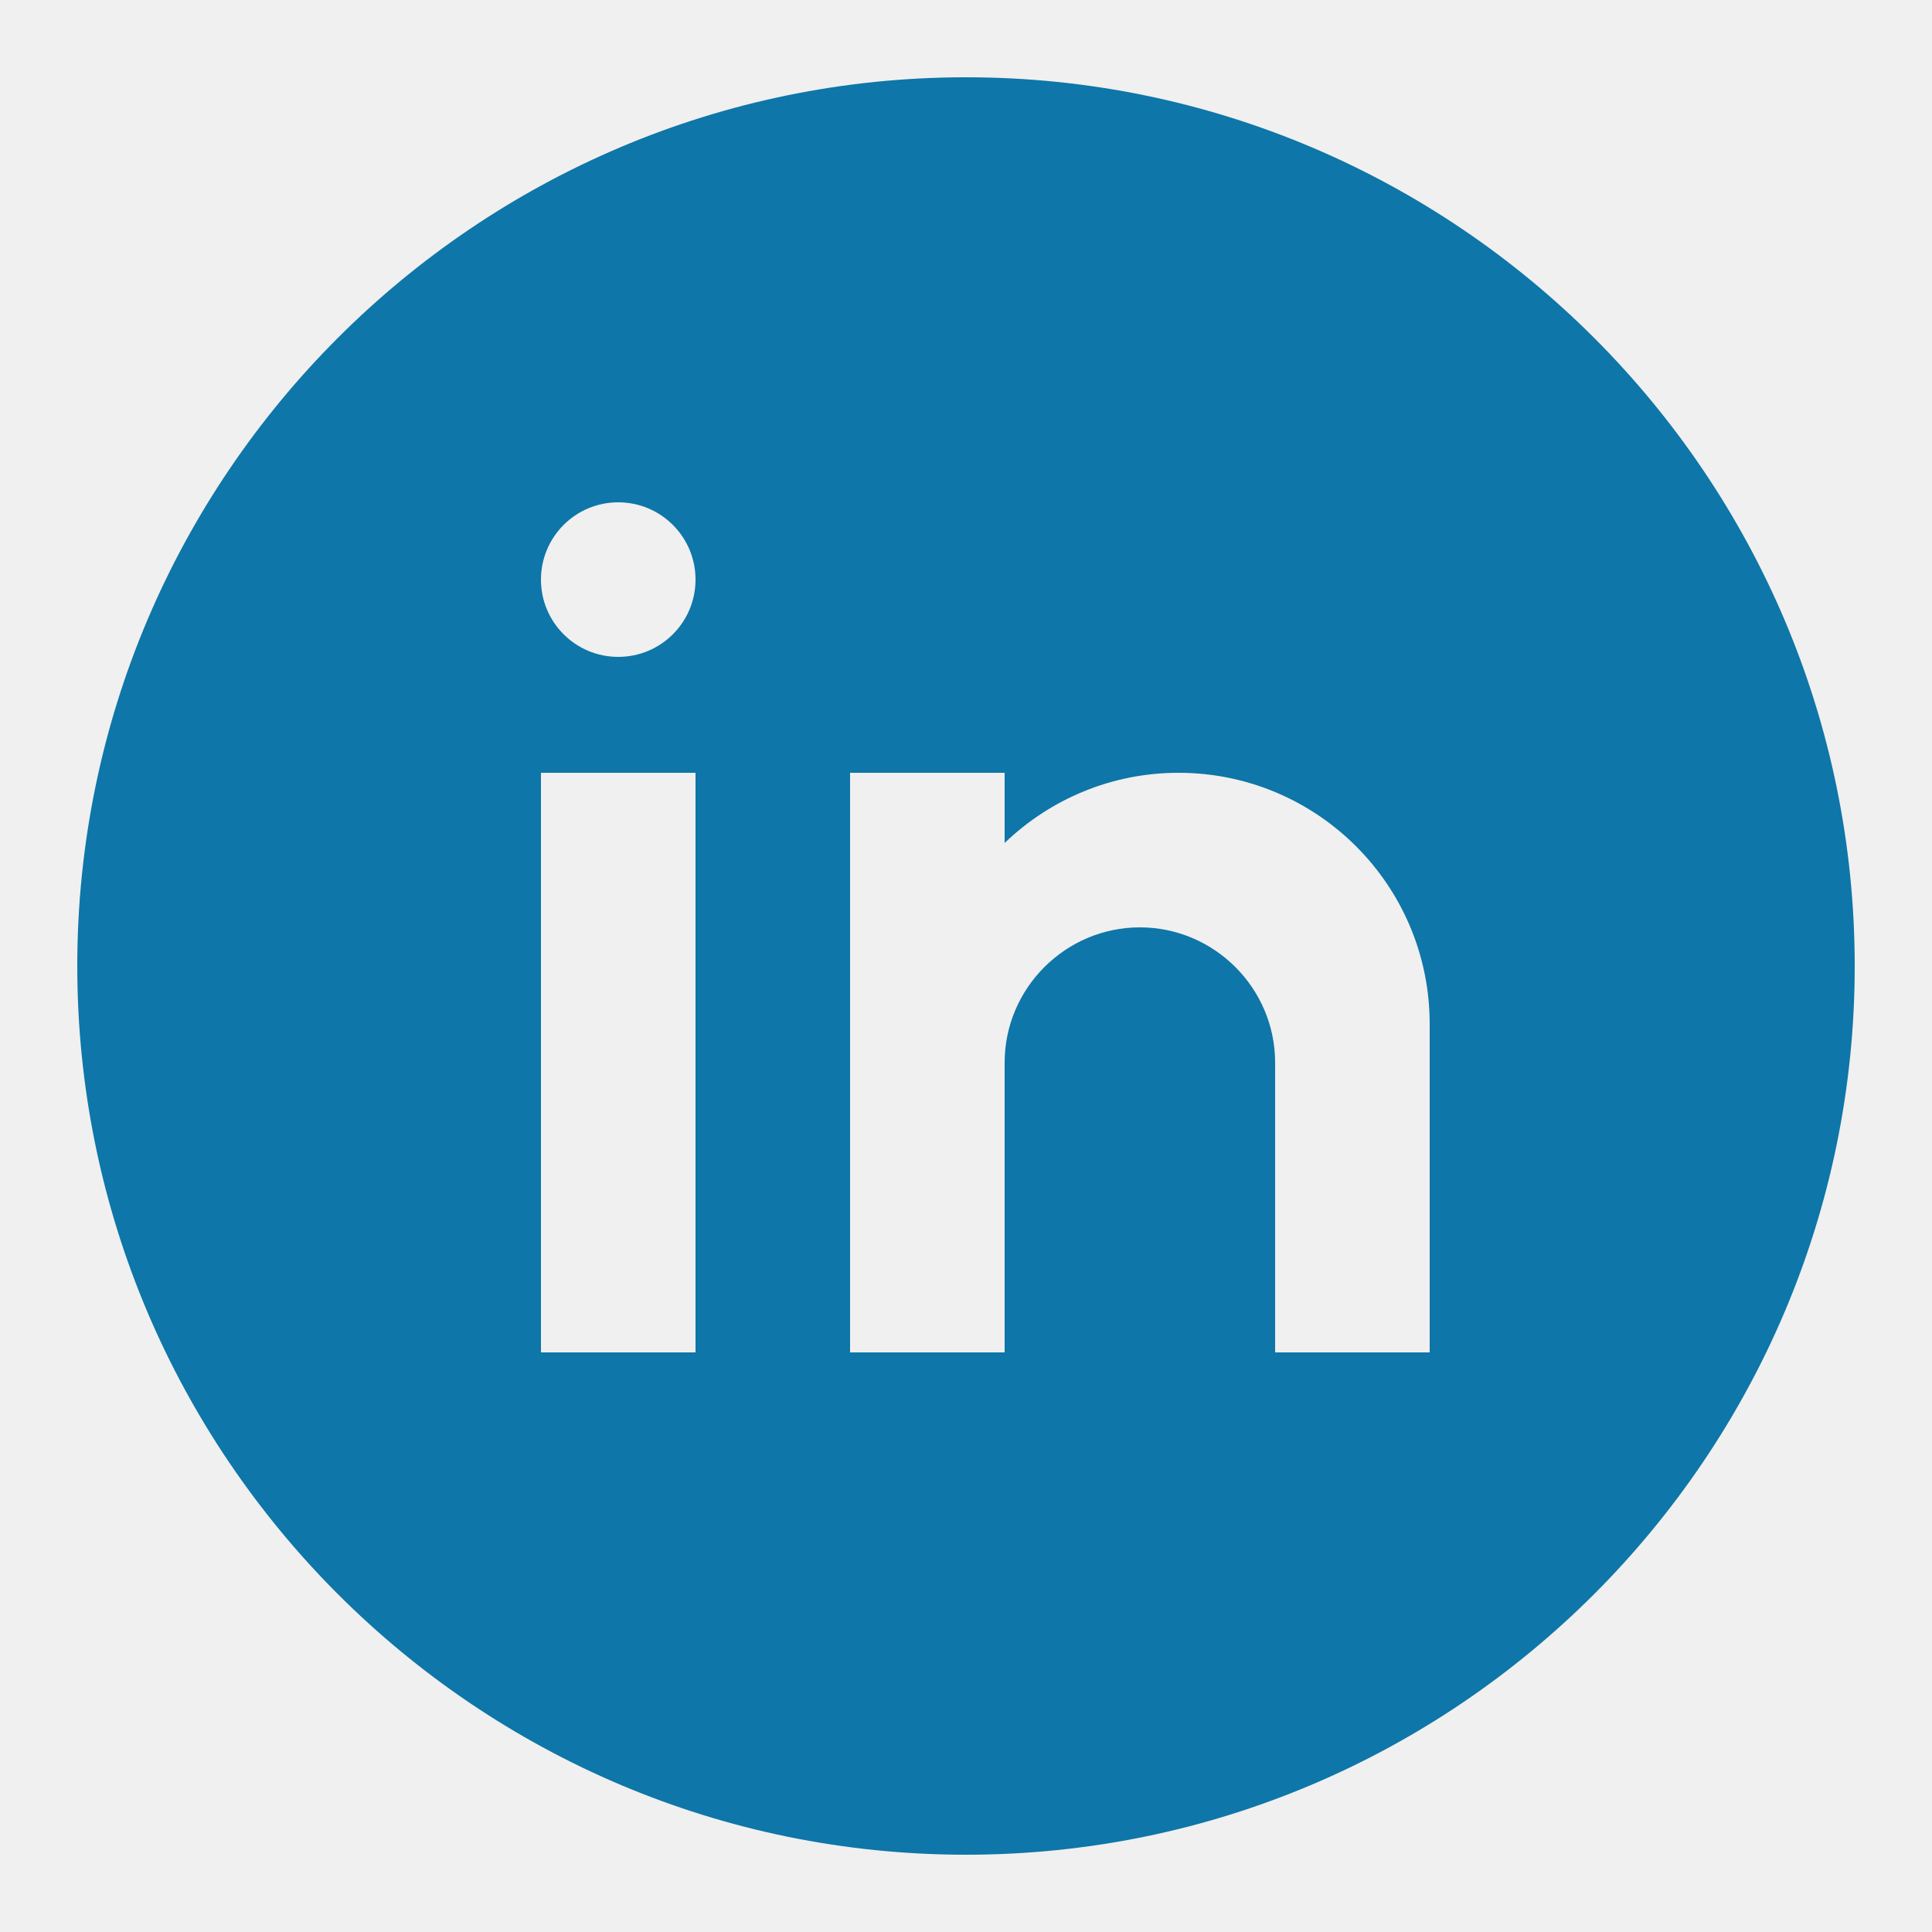
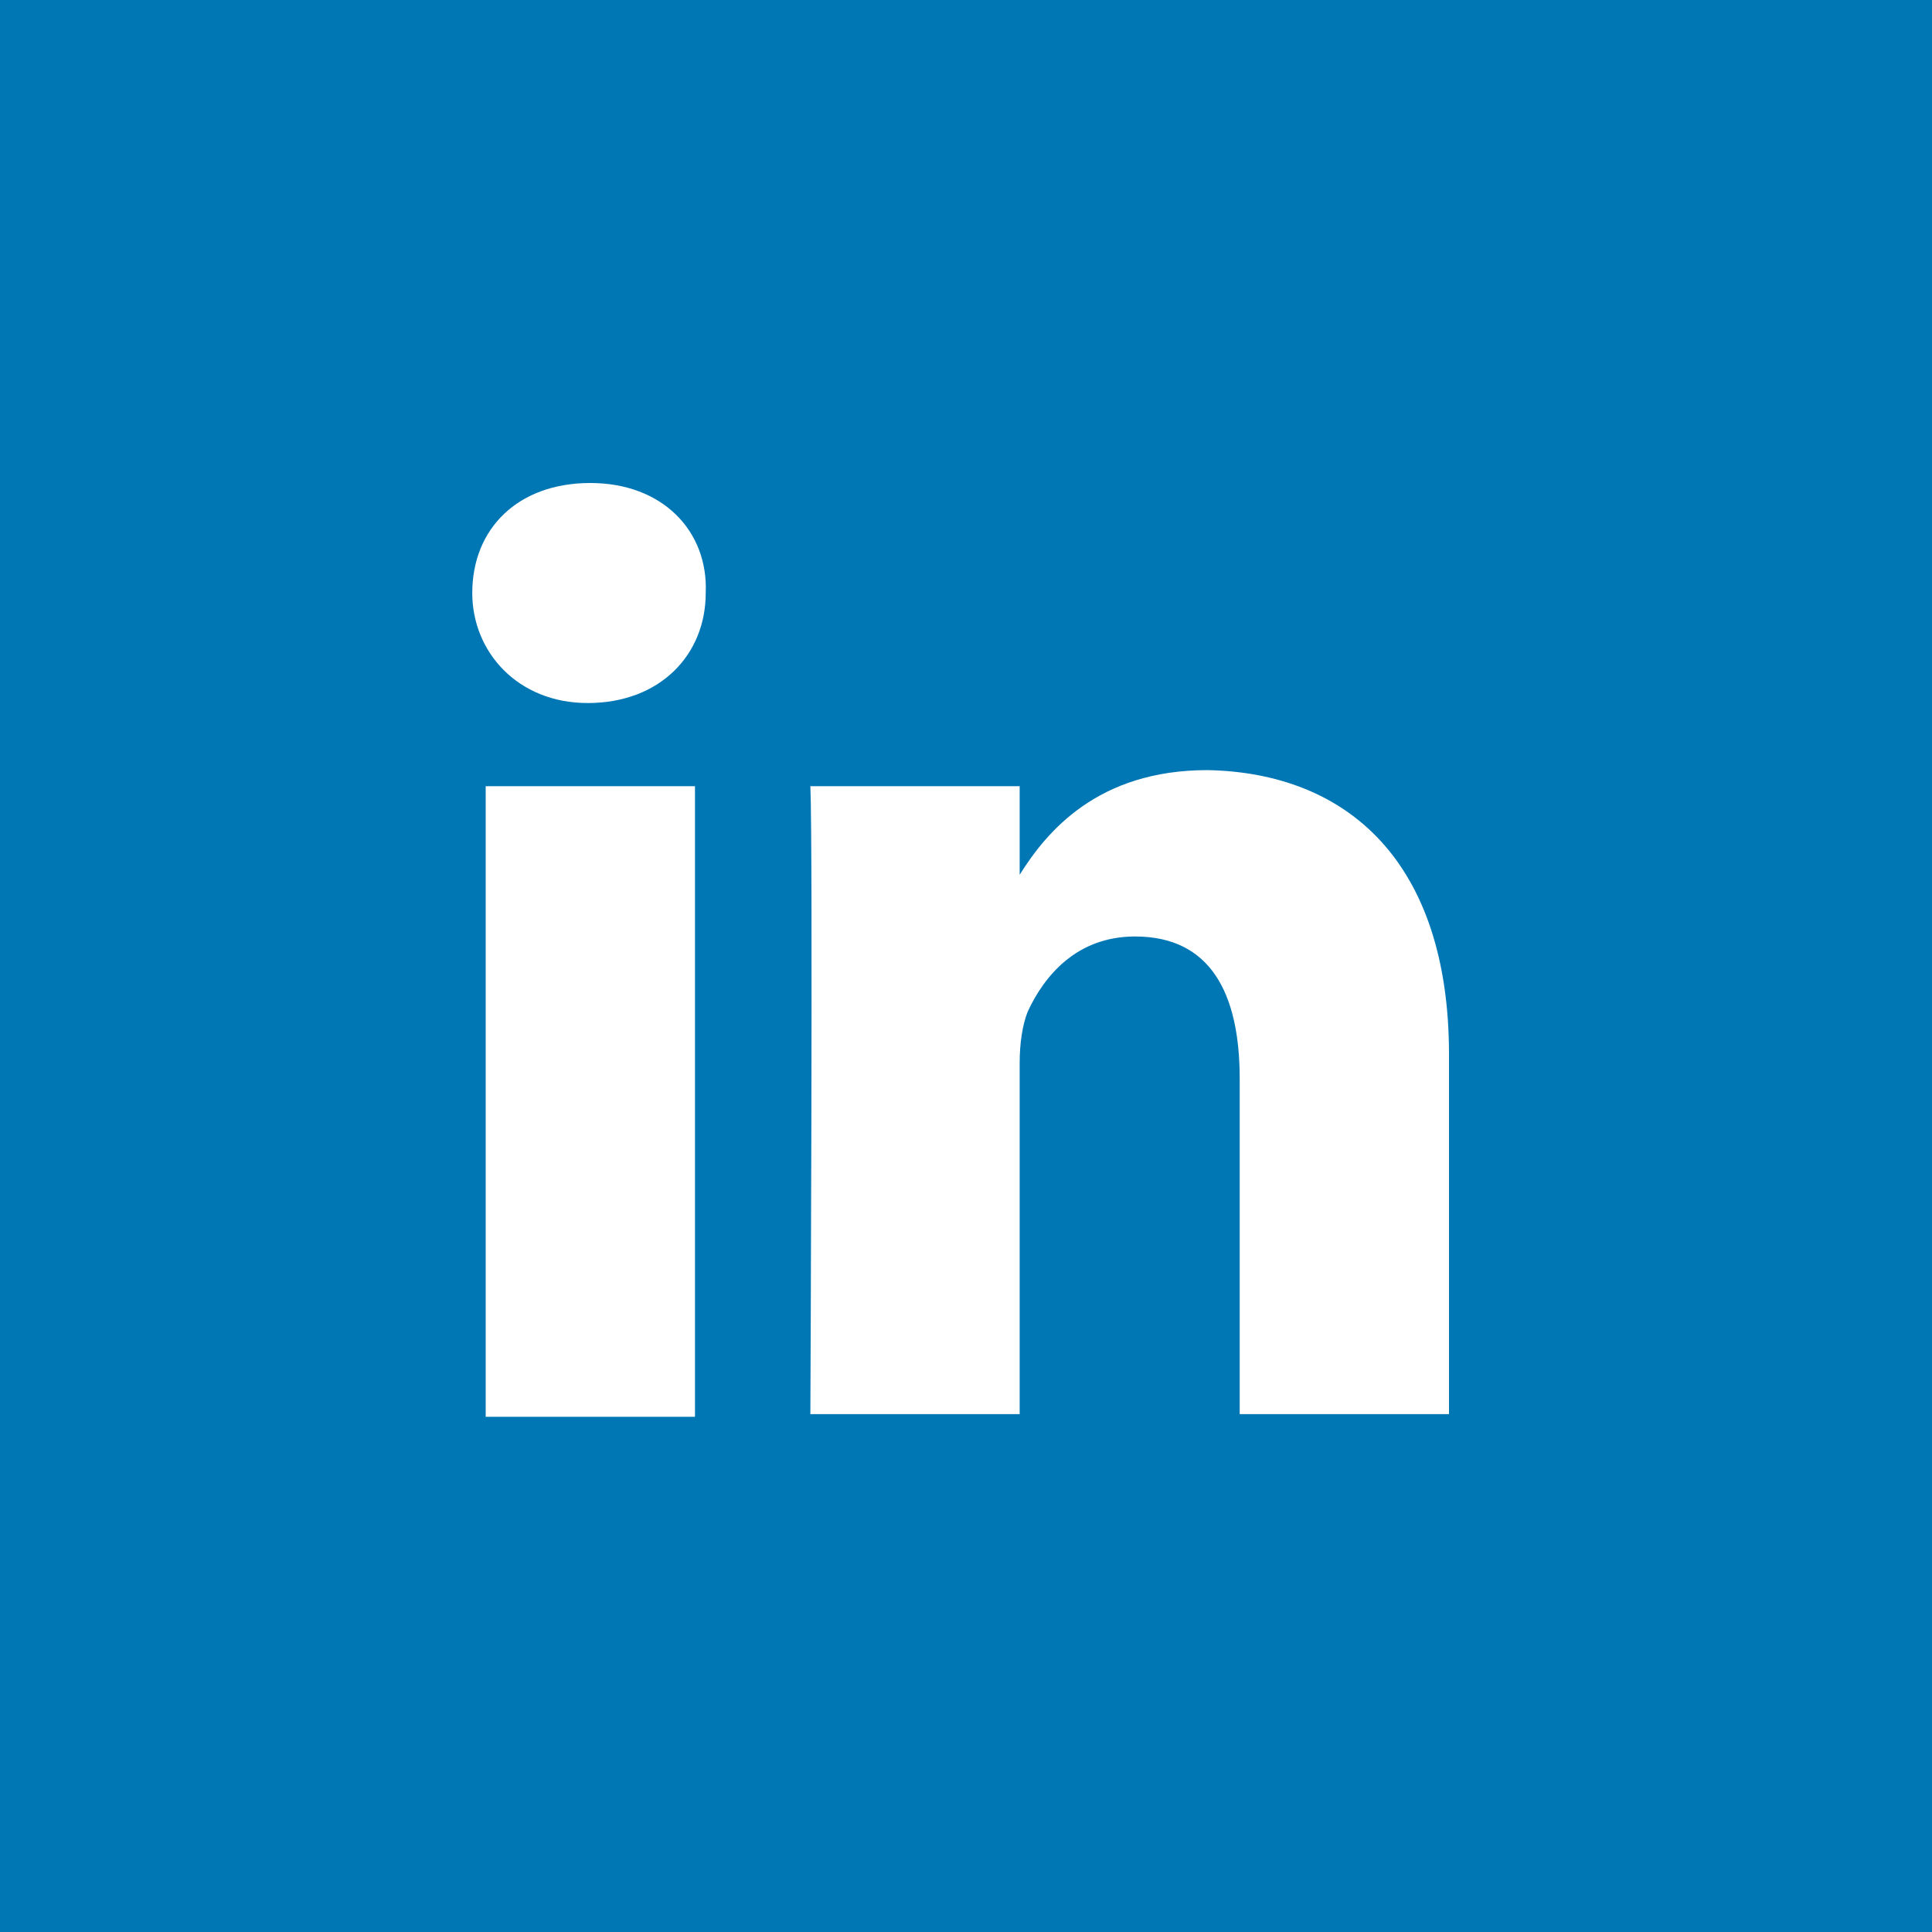
- <svg xmlns="http://www.w3.org/2000/svg" viewBox="0 0 50 50">
-   <path d="M25,2C12.318,2,2,12.317,2,25s10.318,23,23,23s23-10.317,23-23S37.682,2,25,2z M18,35h-4V20h4V35z M16,17 c-1.105,0-2-0.895-2-2c0-1.105,0.895-2,2-2s2,0.895,2,2C18,16.105,17.105,17,16,17z M37,35h-4v-5v-2.5c0-1.925-1.575-3.5-3.5-3.5 S26,25.575,26,27.5V35h-4V20h4v1.816C27.168,20.694,28.752,20,30.5,20c3.59,0,6.5,2.91,6.5,6.5V35z" fill="#0e76a8" />
+ <svg xmlns="http://www.w3.org/2000/svg" version="1.1" id="Layer_1" x="0px" y="0px" viewBox="0 0 72 72" style="enable-background:new 0 0 72 72;" xml:space="preserve">
+   <style type="text/css">
+ 	.st0{fill:#0077B5;}
+ 	.st1{fill:#FFFFFF;}
+ </style>
+   <g id="Twitter">
+     <rect class="st0" width="72" height="72" />
+   </g>
+   <g id="Guides">
+ </g>
+   <g>
+     <path id="LinkedIn_3_" class="st1" d="M54,39.3v13.4h-7.8V40.2c0-3.2-1.1-5.3-3.9-5.3c-2.2,0-3.4,1.5-4,2.8   c-0.2,0.5-0.3,1.2-0.3,1.9v13.1h-7.8c0,0,0.1-21.2,0-23.4H38v3.3c0,0,0,0,0,0.1l0,0v-0.1c1-1.6,2.9-3.9,7-3.9   C50.2,28.8,54,32.1,54,39.3z M22,18c-2.7,0-4.4,1.7-4.4,4.1c0,2.2,1.7,4.1,4.3,4.1l0,0c2.7,0,4.4-1.8,4.4-4.1   C26.4,19.8,24.7,18,22,18z M18.1,52.8h7.8V29.3h-7.8C18.1,29.3,18.1,52.8,18.1,52.8z" />
+   </g>
</svg>
